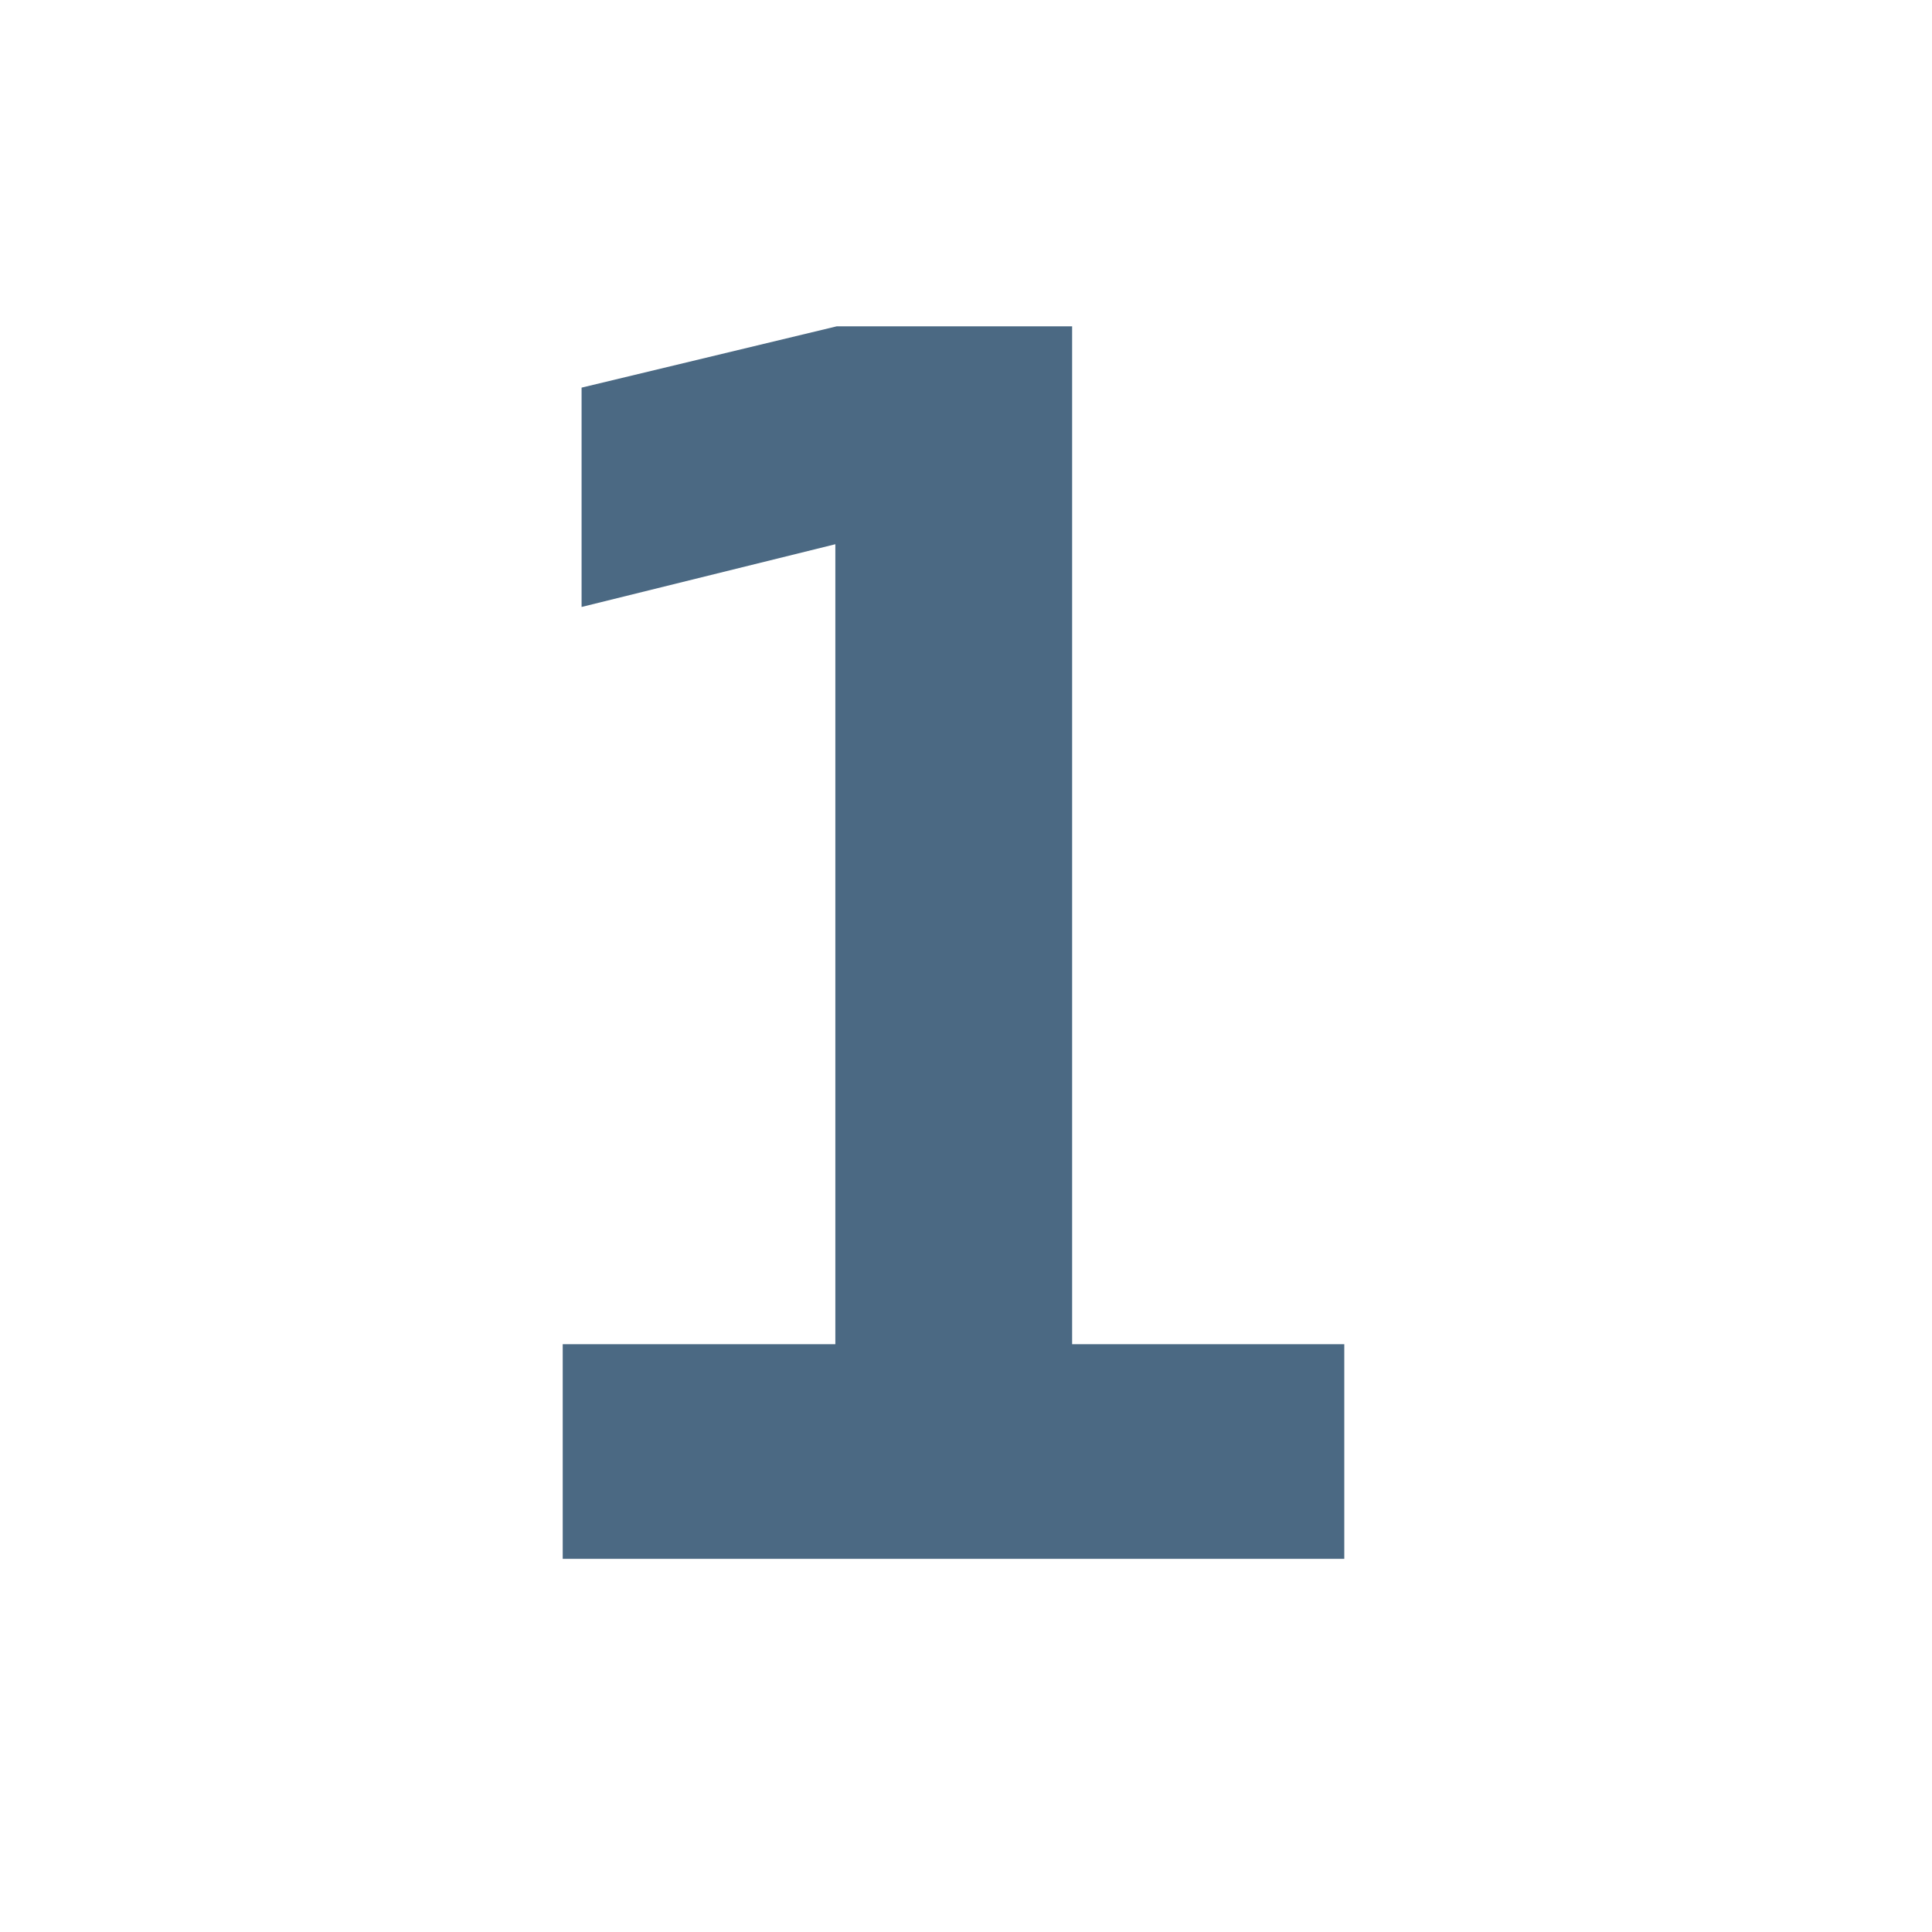
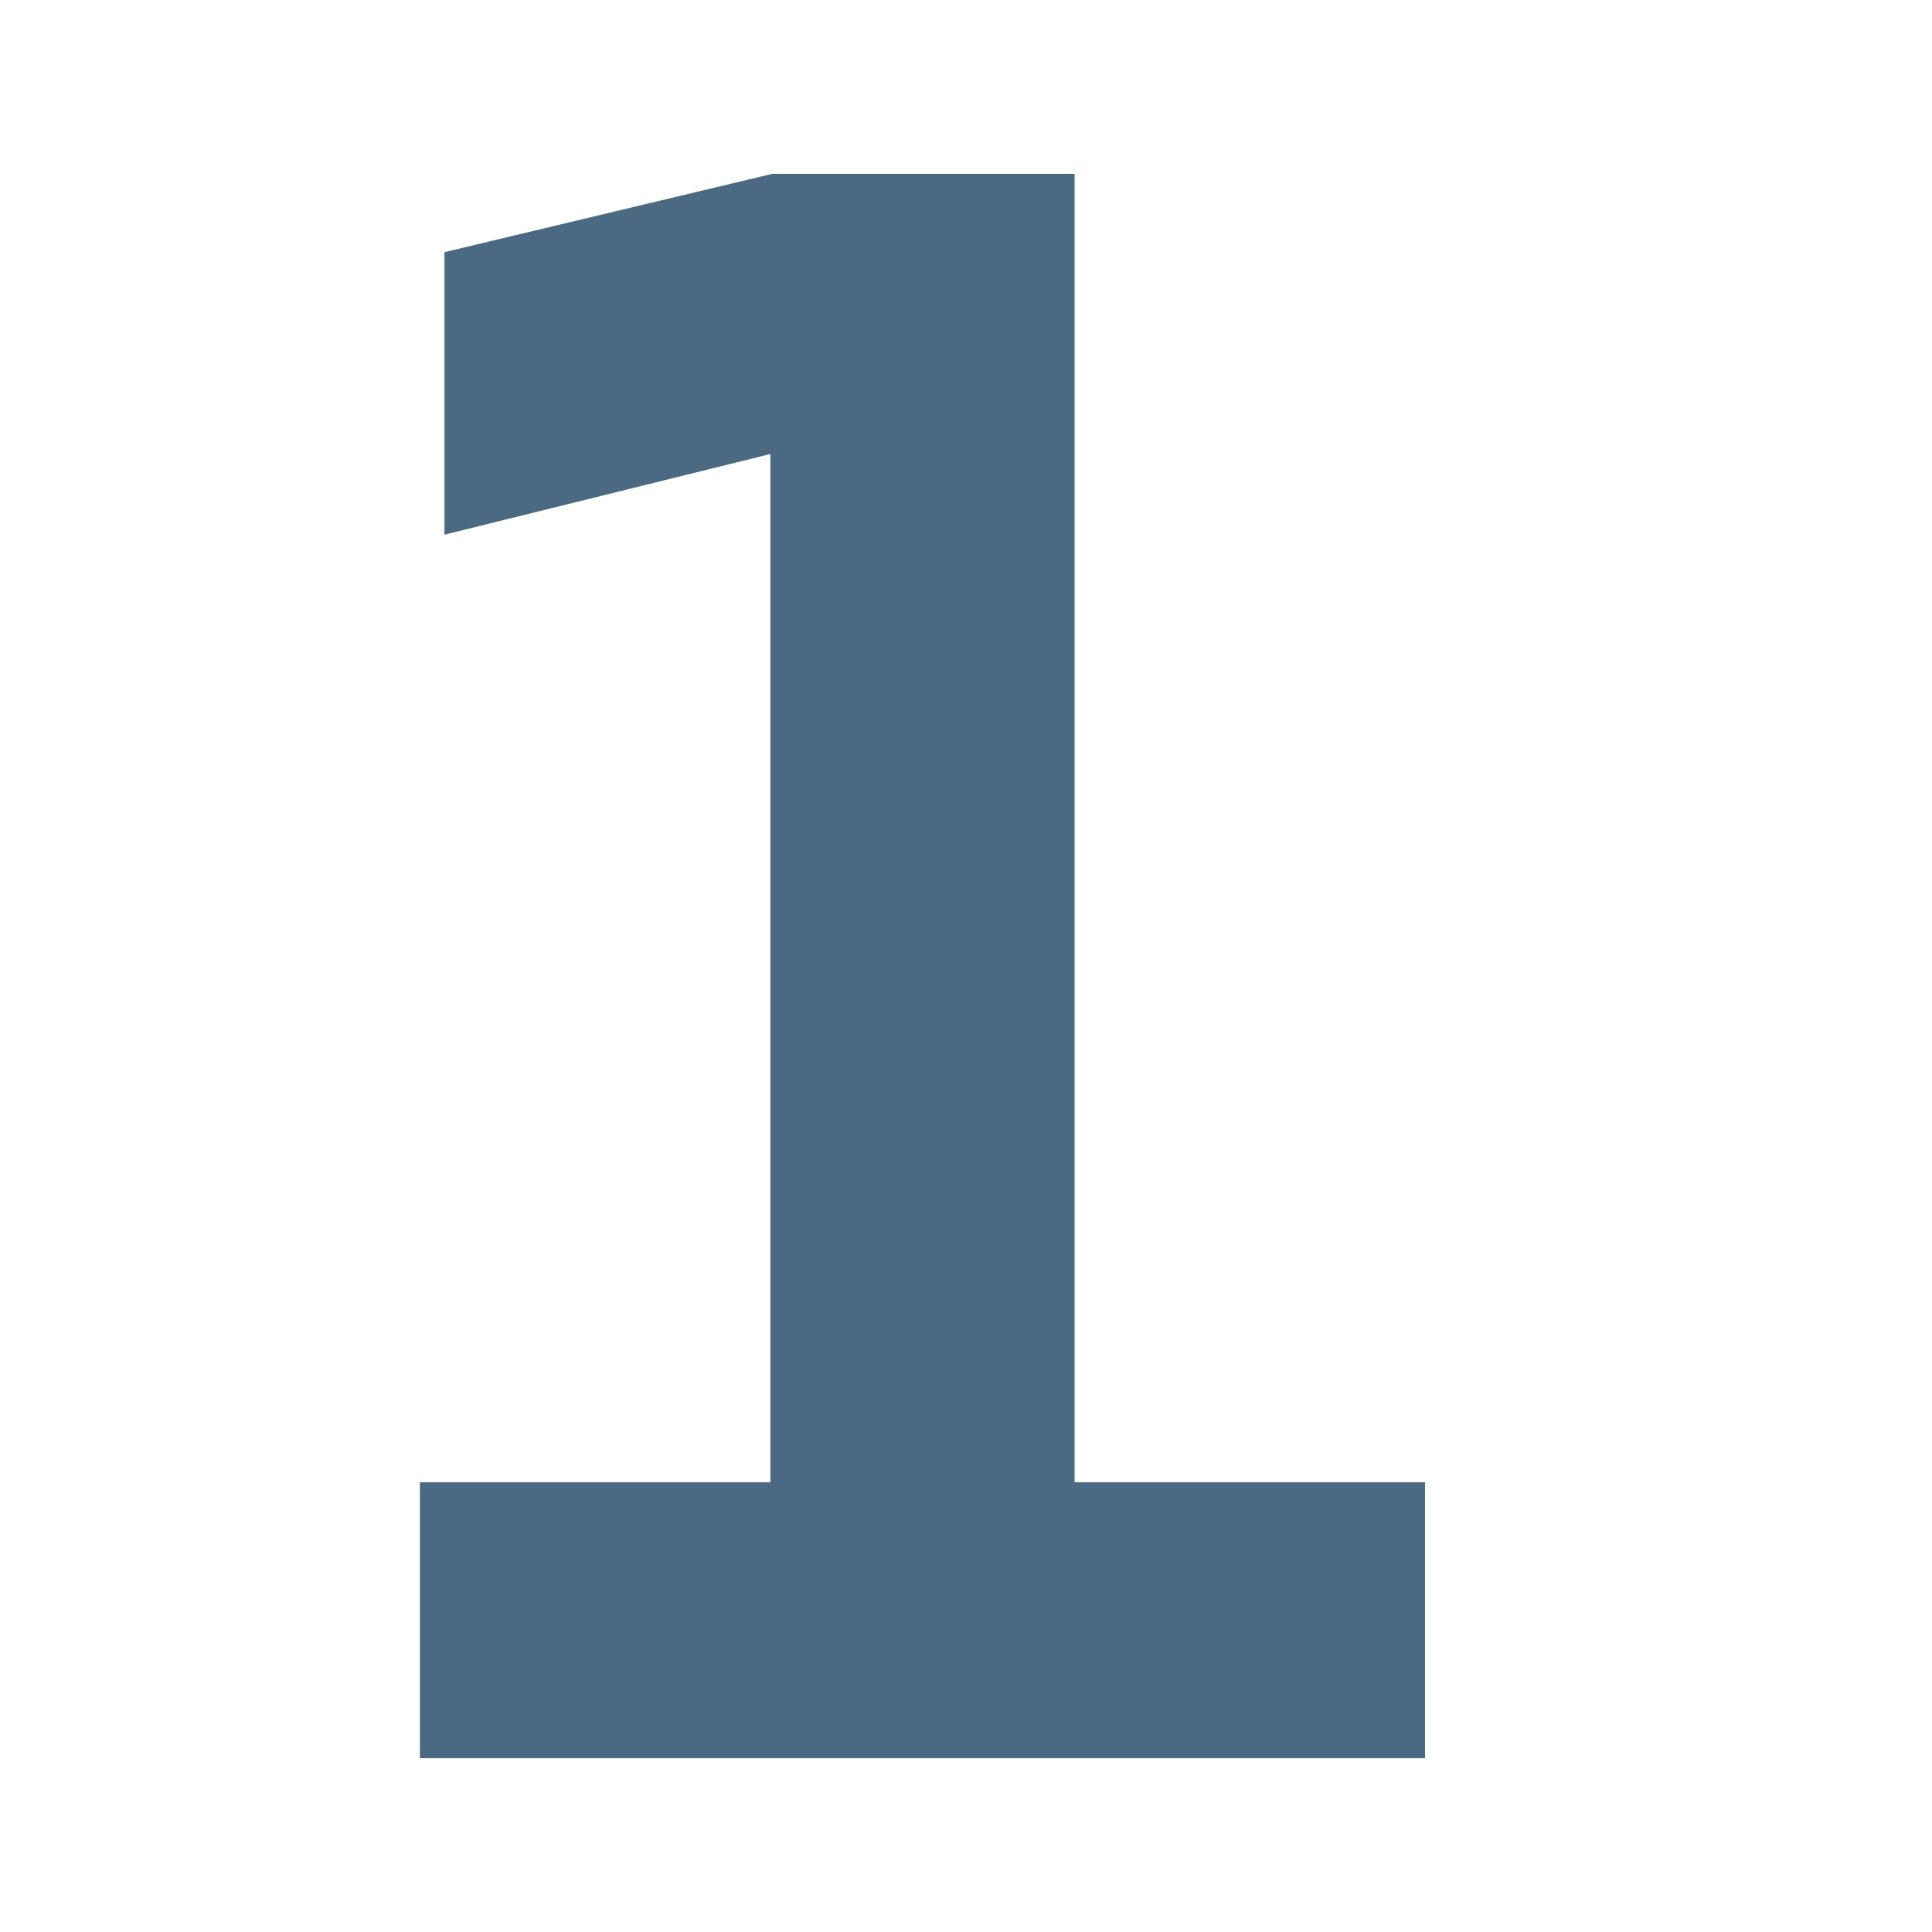
<svg xmlns="http://www.w3.org/2000/svg" width="64" height="64" id="svg3767" version="1.1">
  <defs id="defs3769" />
  <g id="layer1" transform="translate(0,-988.3622)">
    <text xml:space="preserve" style="font-size:20px;font-style:normal;font-variant:normal;font-weight:normal;font-stretch:normal;line-height:125%;letter-spacing:0px;word-spacing:0px;fill:#000000;fill-opacity:1;stroke:none;font-family:Cantarell;-inkscape-font-specification:Cantarell" x="28.284" y="32.685" id="text4299" transform="translate(0,988.3622)">
      <tspan id="tspan4301" x="28.284" y="32.685" />
    </text>
-     <text xml:space="preserve" style="font-size:20px;font-style:normal;font-variant:normal;font-weight:normal;font-stretch:normal;line-height:125%;letter-spacing:0px;word-spacing:0px;fill:#4b6983;fill-opacity:1;stroke:none;font-family:Cantarell;-inkscape-font-specification:Cantarell" x="8.744" y="1046.606" id="text4303">
-       <tspan id="tspan4305" x="13.5" y="1040" style="font-size:56px;font-style:normal;font-variant:normal;font-weight:bold;font-stretch:normal;fill:#4b6983;font-family:Monospace;-inkscape-font-specification:Monospace Bold;fill-opacity:1">1</tspan>
+     <text xml:space="preserve" style="font-size:20px;font-style:normal;font-variant:normal;font-weight:normal;font-stretch:normal;line-height:125%;letter-spacing:0px;word-spacing:0px;fill:#4b6983;fill-opacity:1;stroke:none;font-family:Cantarell;-inkscape-font-specification:Cantarell" x="7.744" y="1046.606" id="text4303">
+       <tspan id="tspan4305" x="7.3" y="1046.606" style="font-size:72px;font-style:normal;font-variant:normal;font-weight:bold;font-stretch:normal;fill:#4b6983;font-family:Monospace;-inkscape-font-specification:Monospace Bold;fill-opacity:1">1</tspan>
    </text>
  </g>
</svg>
